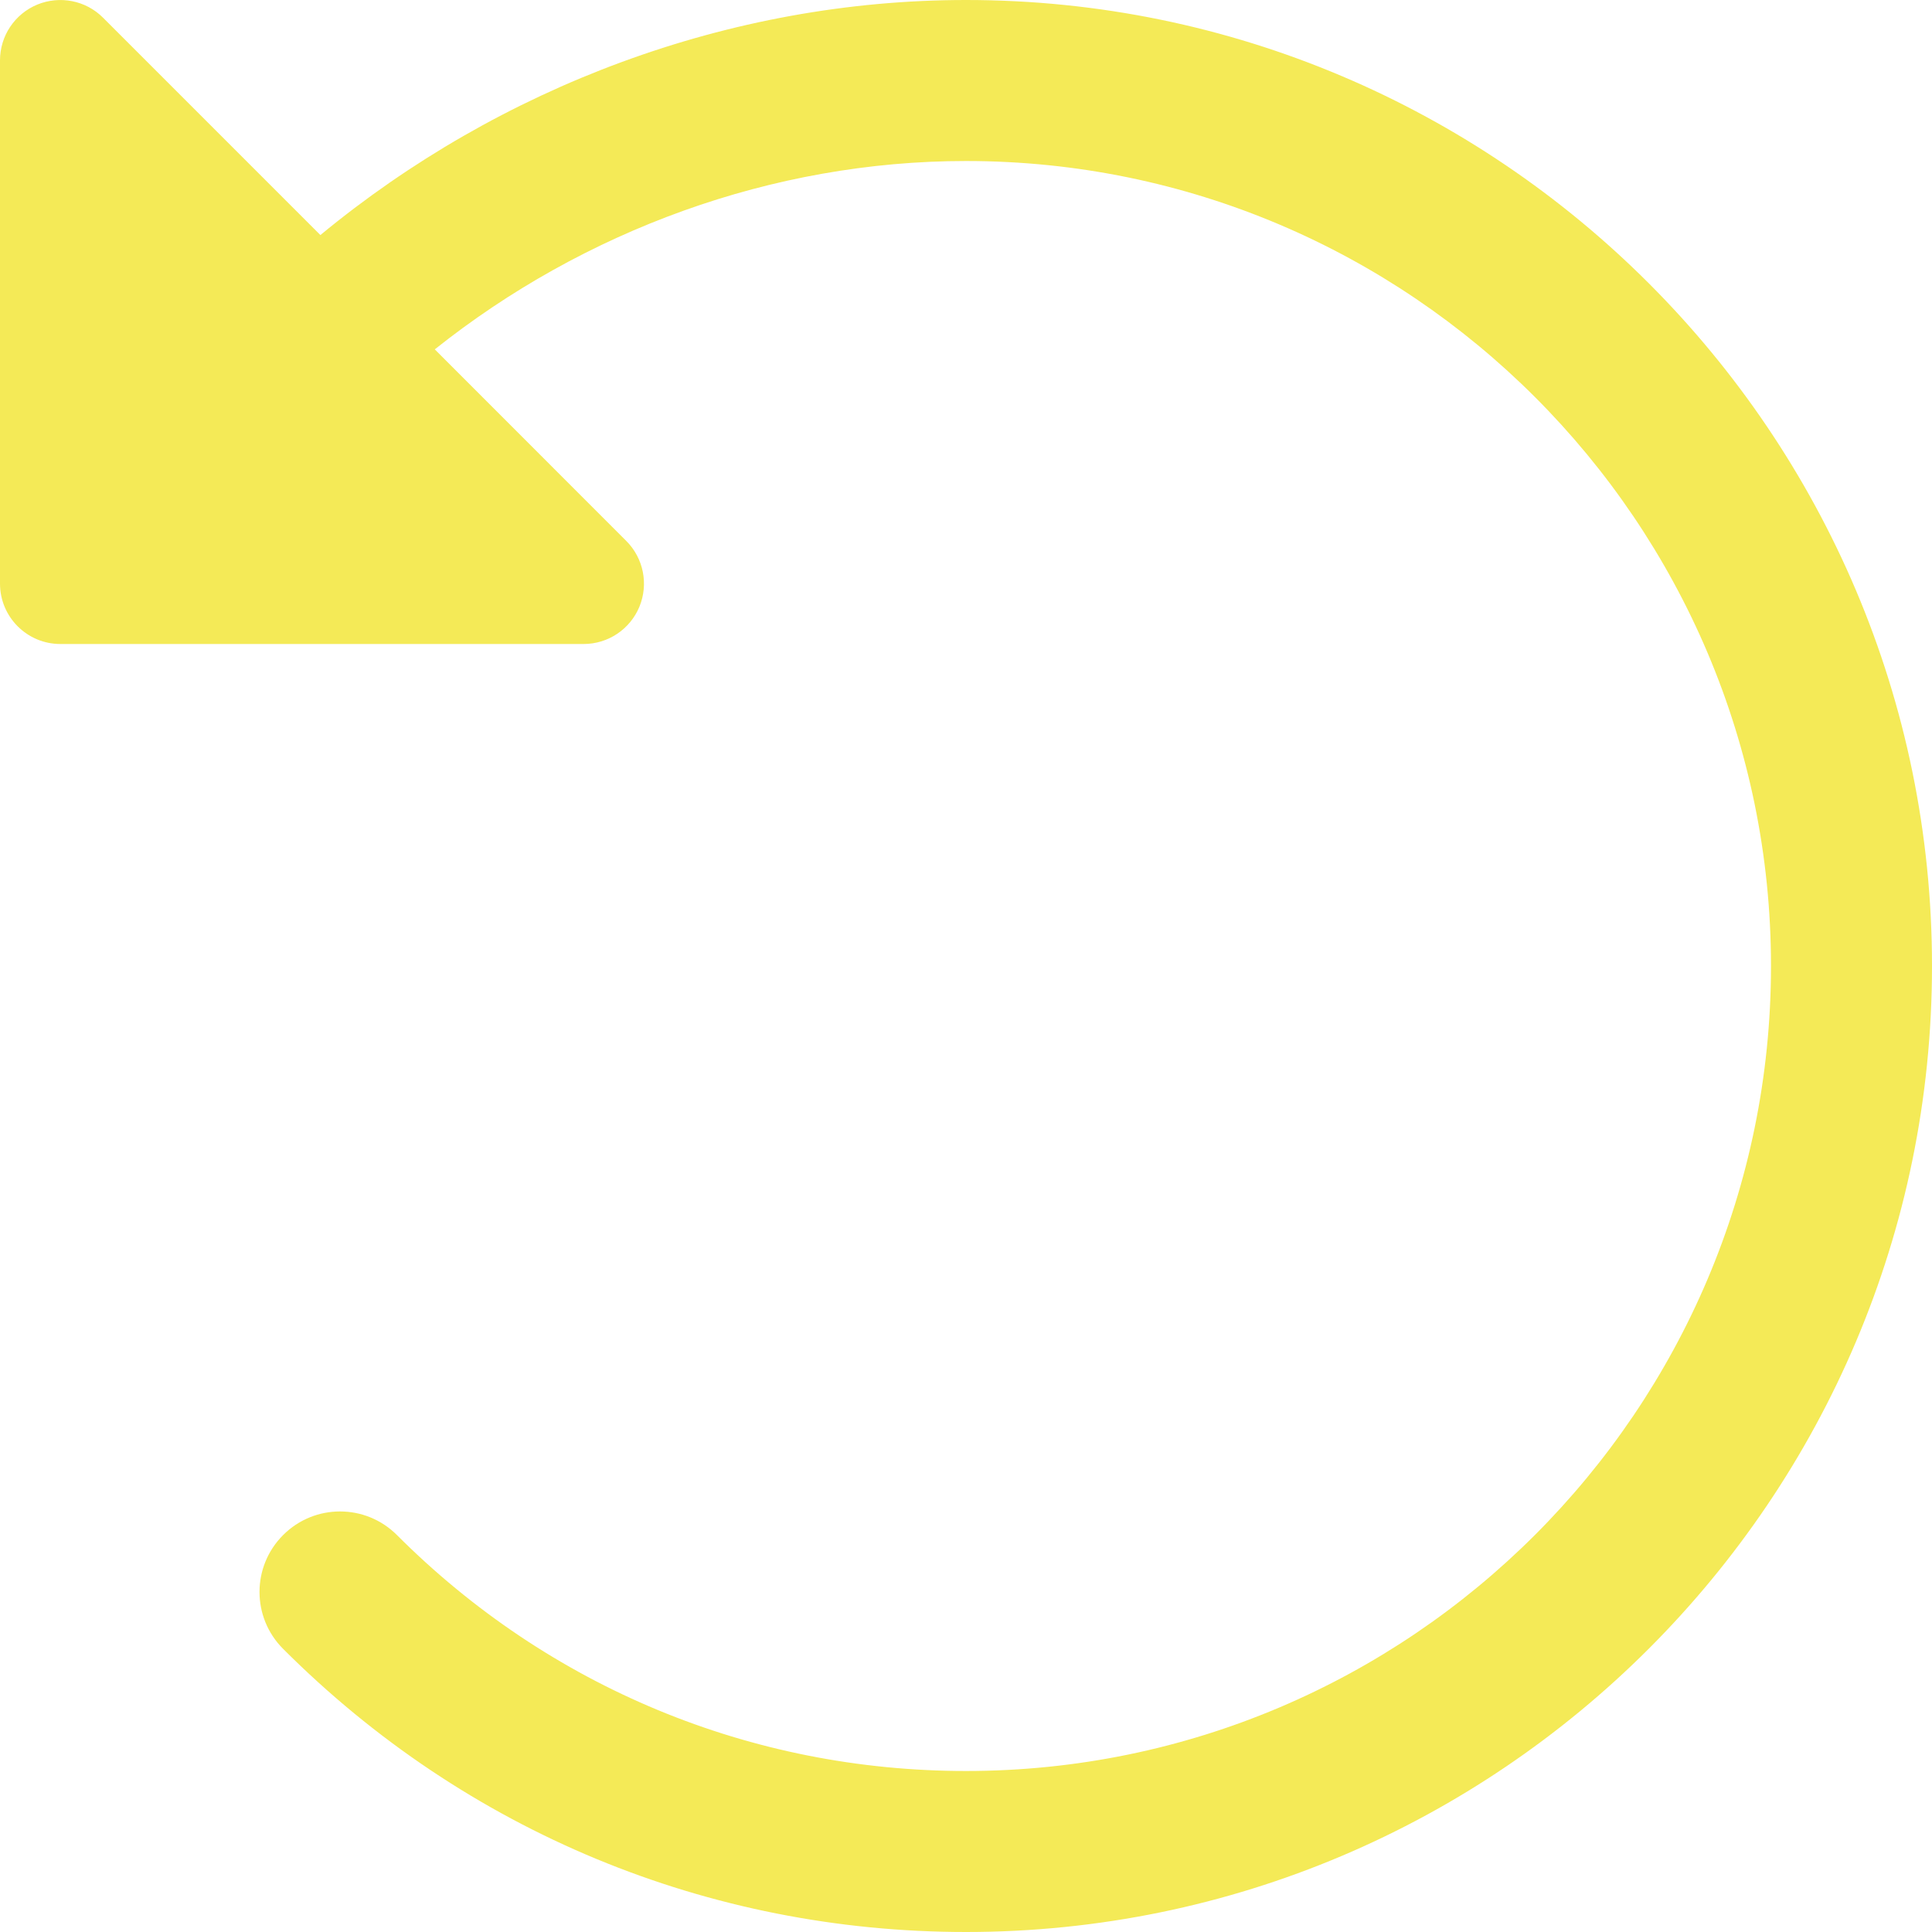
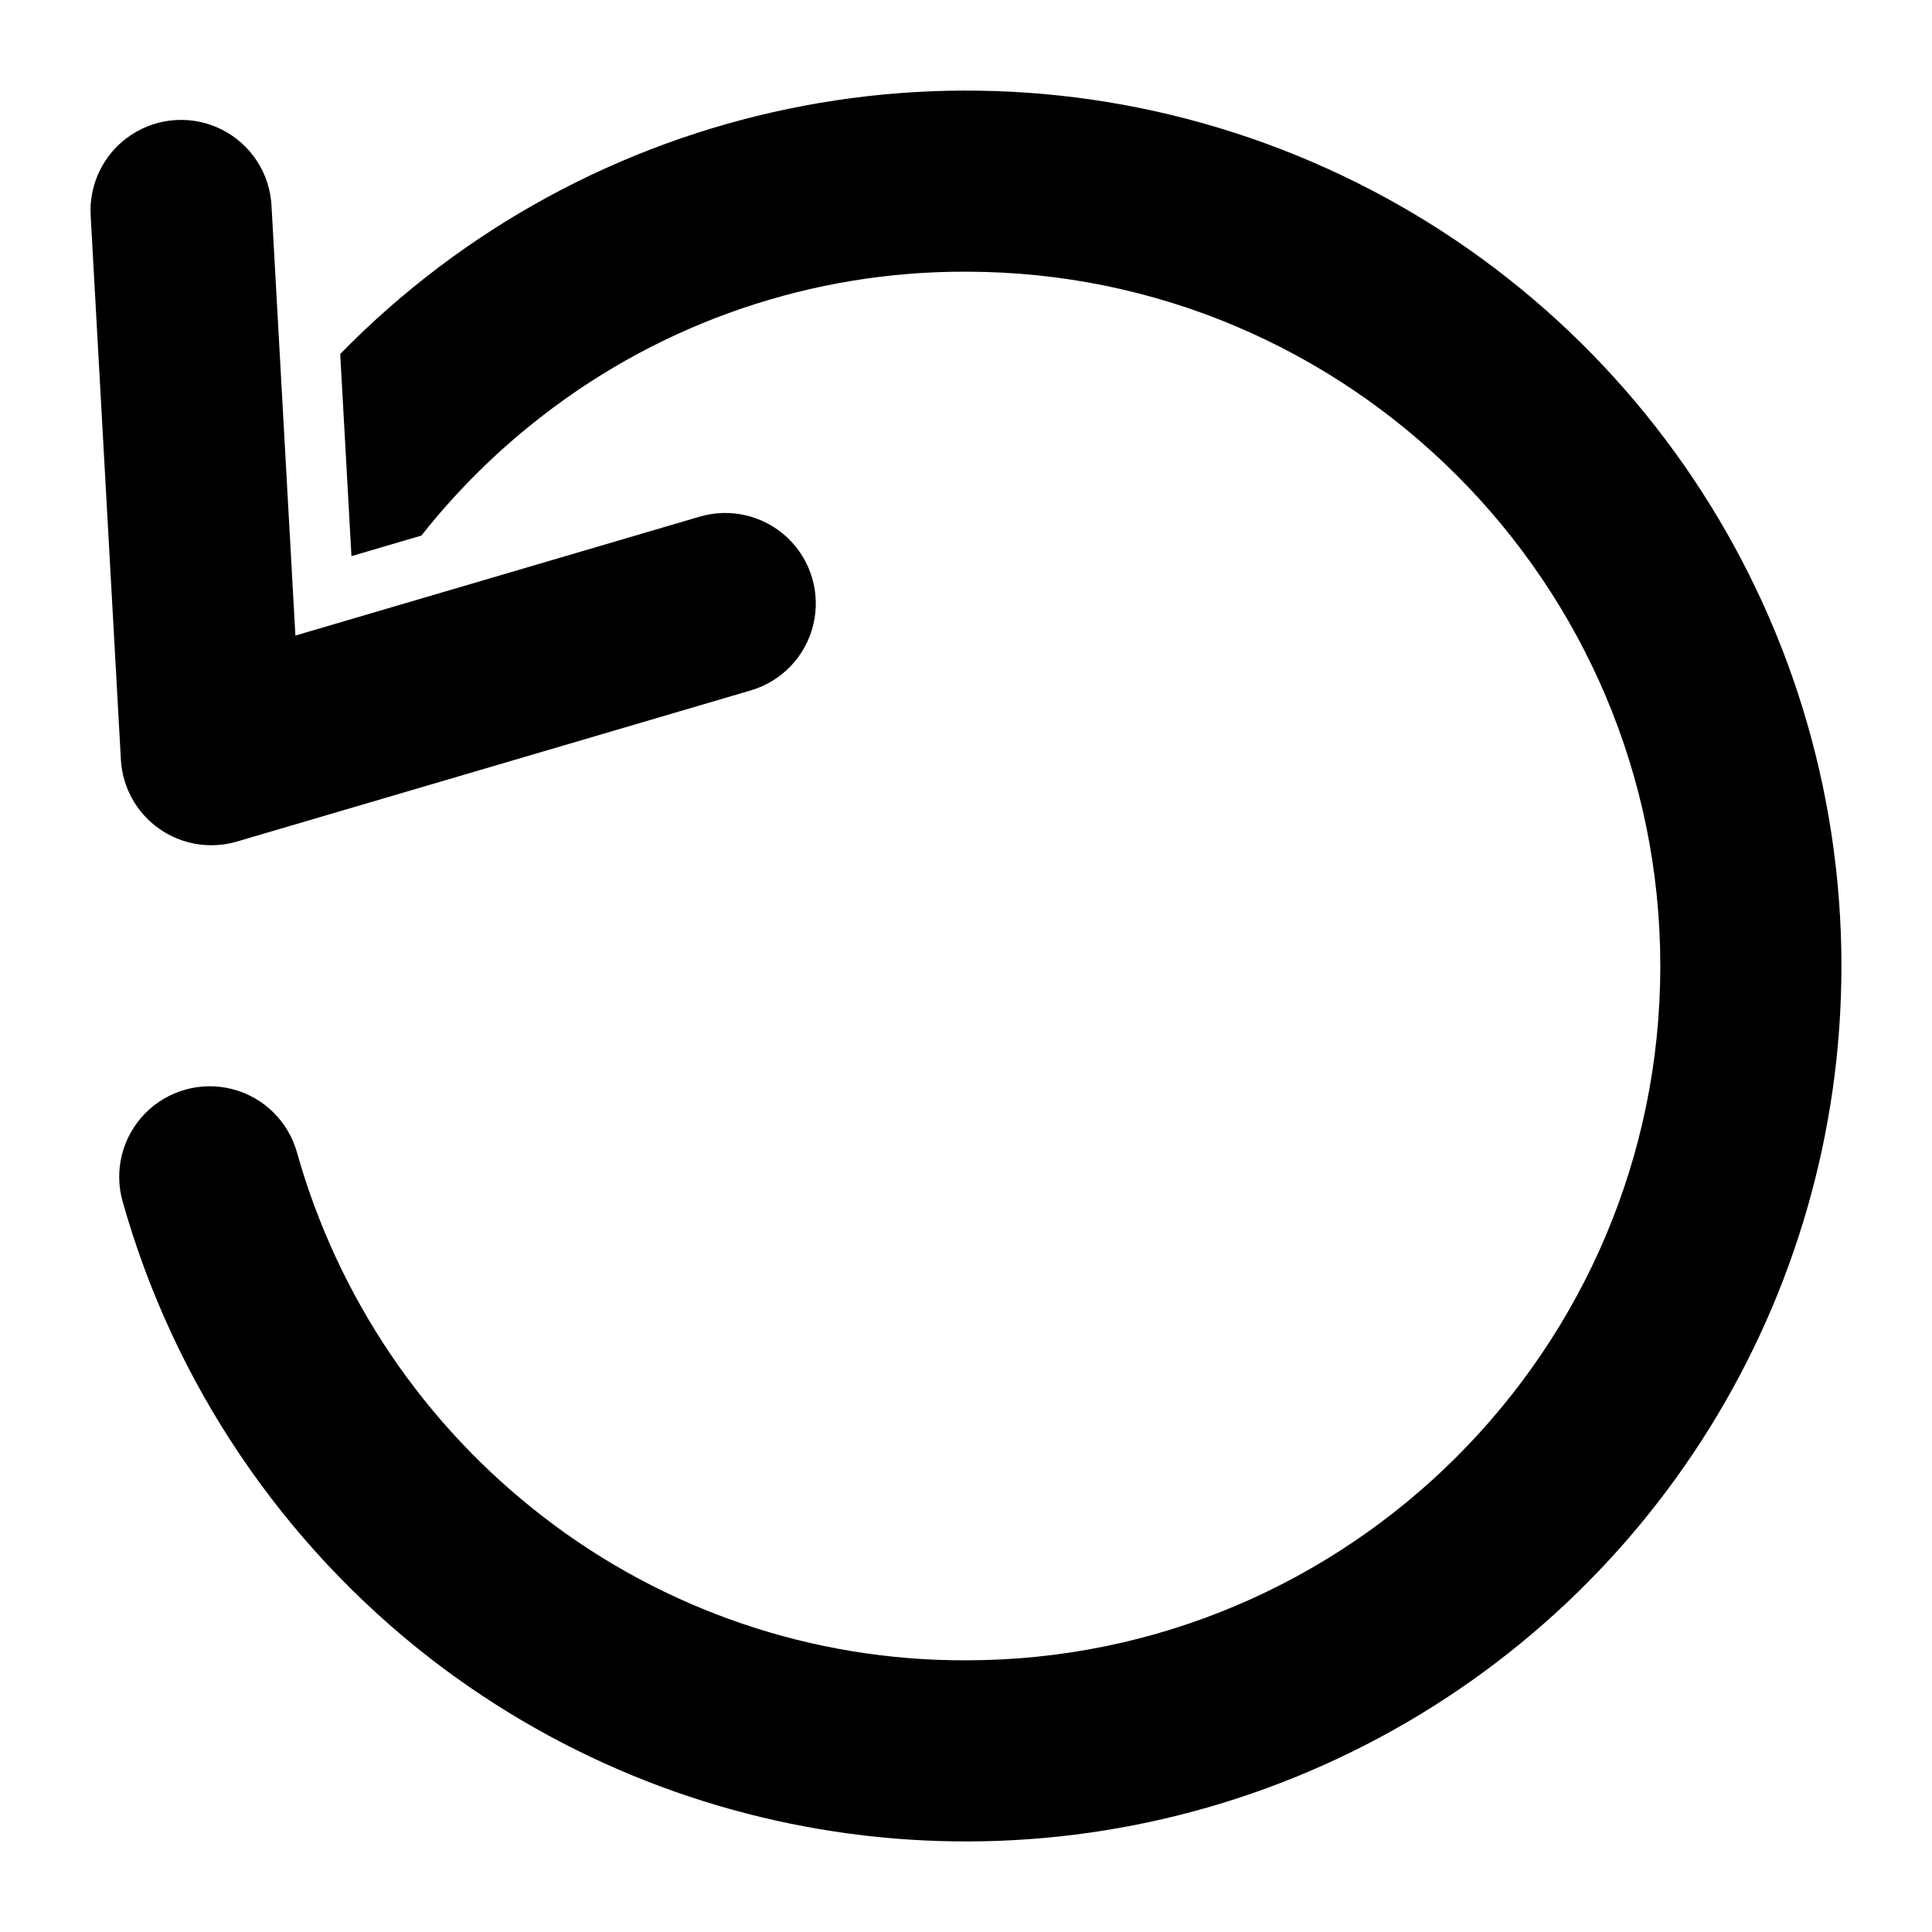
- <svg xmlns="http://www.w3.org/2000/svg" height="32px" viewBox="0 0 512 512" width="32px" version="1.1" id="svg2087">
-   <defs id="defs2091" />
-   <path d="M 9.879,1.215 C 15.852,-1.238 22.742,0.105 27.309,4.691 L 84.906,62.293 C 132.395,23.082 193.324,0 256,0 397.164,0 512,114.836 512,256 512,397.164 397.164,512 256,512 187.668,512 123.391,485.355 75.031,436.969 c -8.344,-8.34 -8.344,-21.82 0,-30.164 8.34,-8.34 21.82,-8.34 30.164,0 C 145.492,447.125 199.062,469.332 256,469.332 373.633,469.332 469.332,373.633 469.332,256 469.332,138.367 373.633,42.668 256,42.668 c -51.414,0 -101.332,18.496 -140.777,49.918 l 50.75,50.773 c 4.586,4.586 5.93,11.457 3.477,17.43 -2.473,5.973 -8.297,9.879 -14.781,9.879 H 16 c -8.832,0 -16,-7.168 -16,-16 V 16 C 0,9.516 3.902,3.691 9.879,1.215 Z m 0,0" id="path2085" fill="#F4EA57" />
+ <svg xmlns="http://www.w3.org/2000/svg" id="Solid" viewBox="0 0 512 512" width="20" height="20">
+   <path d="M488,256A232.014,232.014,0,0,1,114.533,439.892,233.557,233.557,0,0,1,32.508,318.447a24,24,0,1,1,46.235-12.894,185.25,185.25,0,0,0,65.083,96.312A182.236,182.236,0,0,0,256,440c101.458,0,184-82.542,184-184S357.458,72,256,72a182.241,182.241,0,0,0-112.175,38.135,184.6,184.6,0,0,0-32.139,31.792l-18.549,5.456L90.161,93.807A231.977,231.977,0,0,1,488,256ZM62.771,223.024l136-40a24,24,0,1,0-13.543-46.048L78.282,168.43,71.962,54.669a24,24,0,1,0-47.924,2.662l8,144a24,24,0,0,0,30.734,21.693Z" />
</svg>
